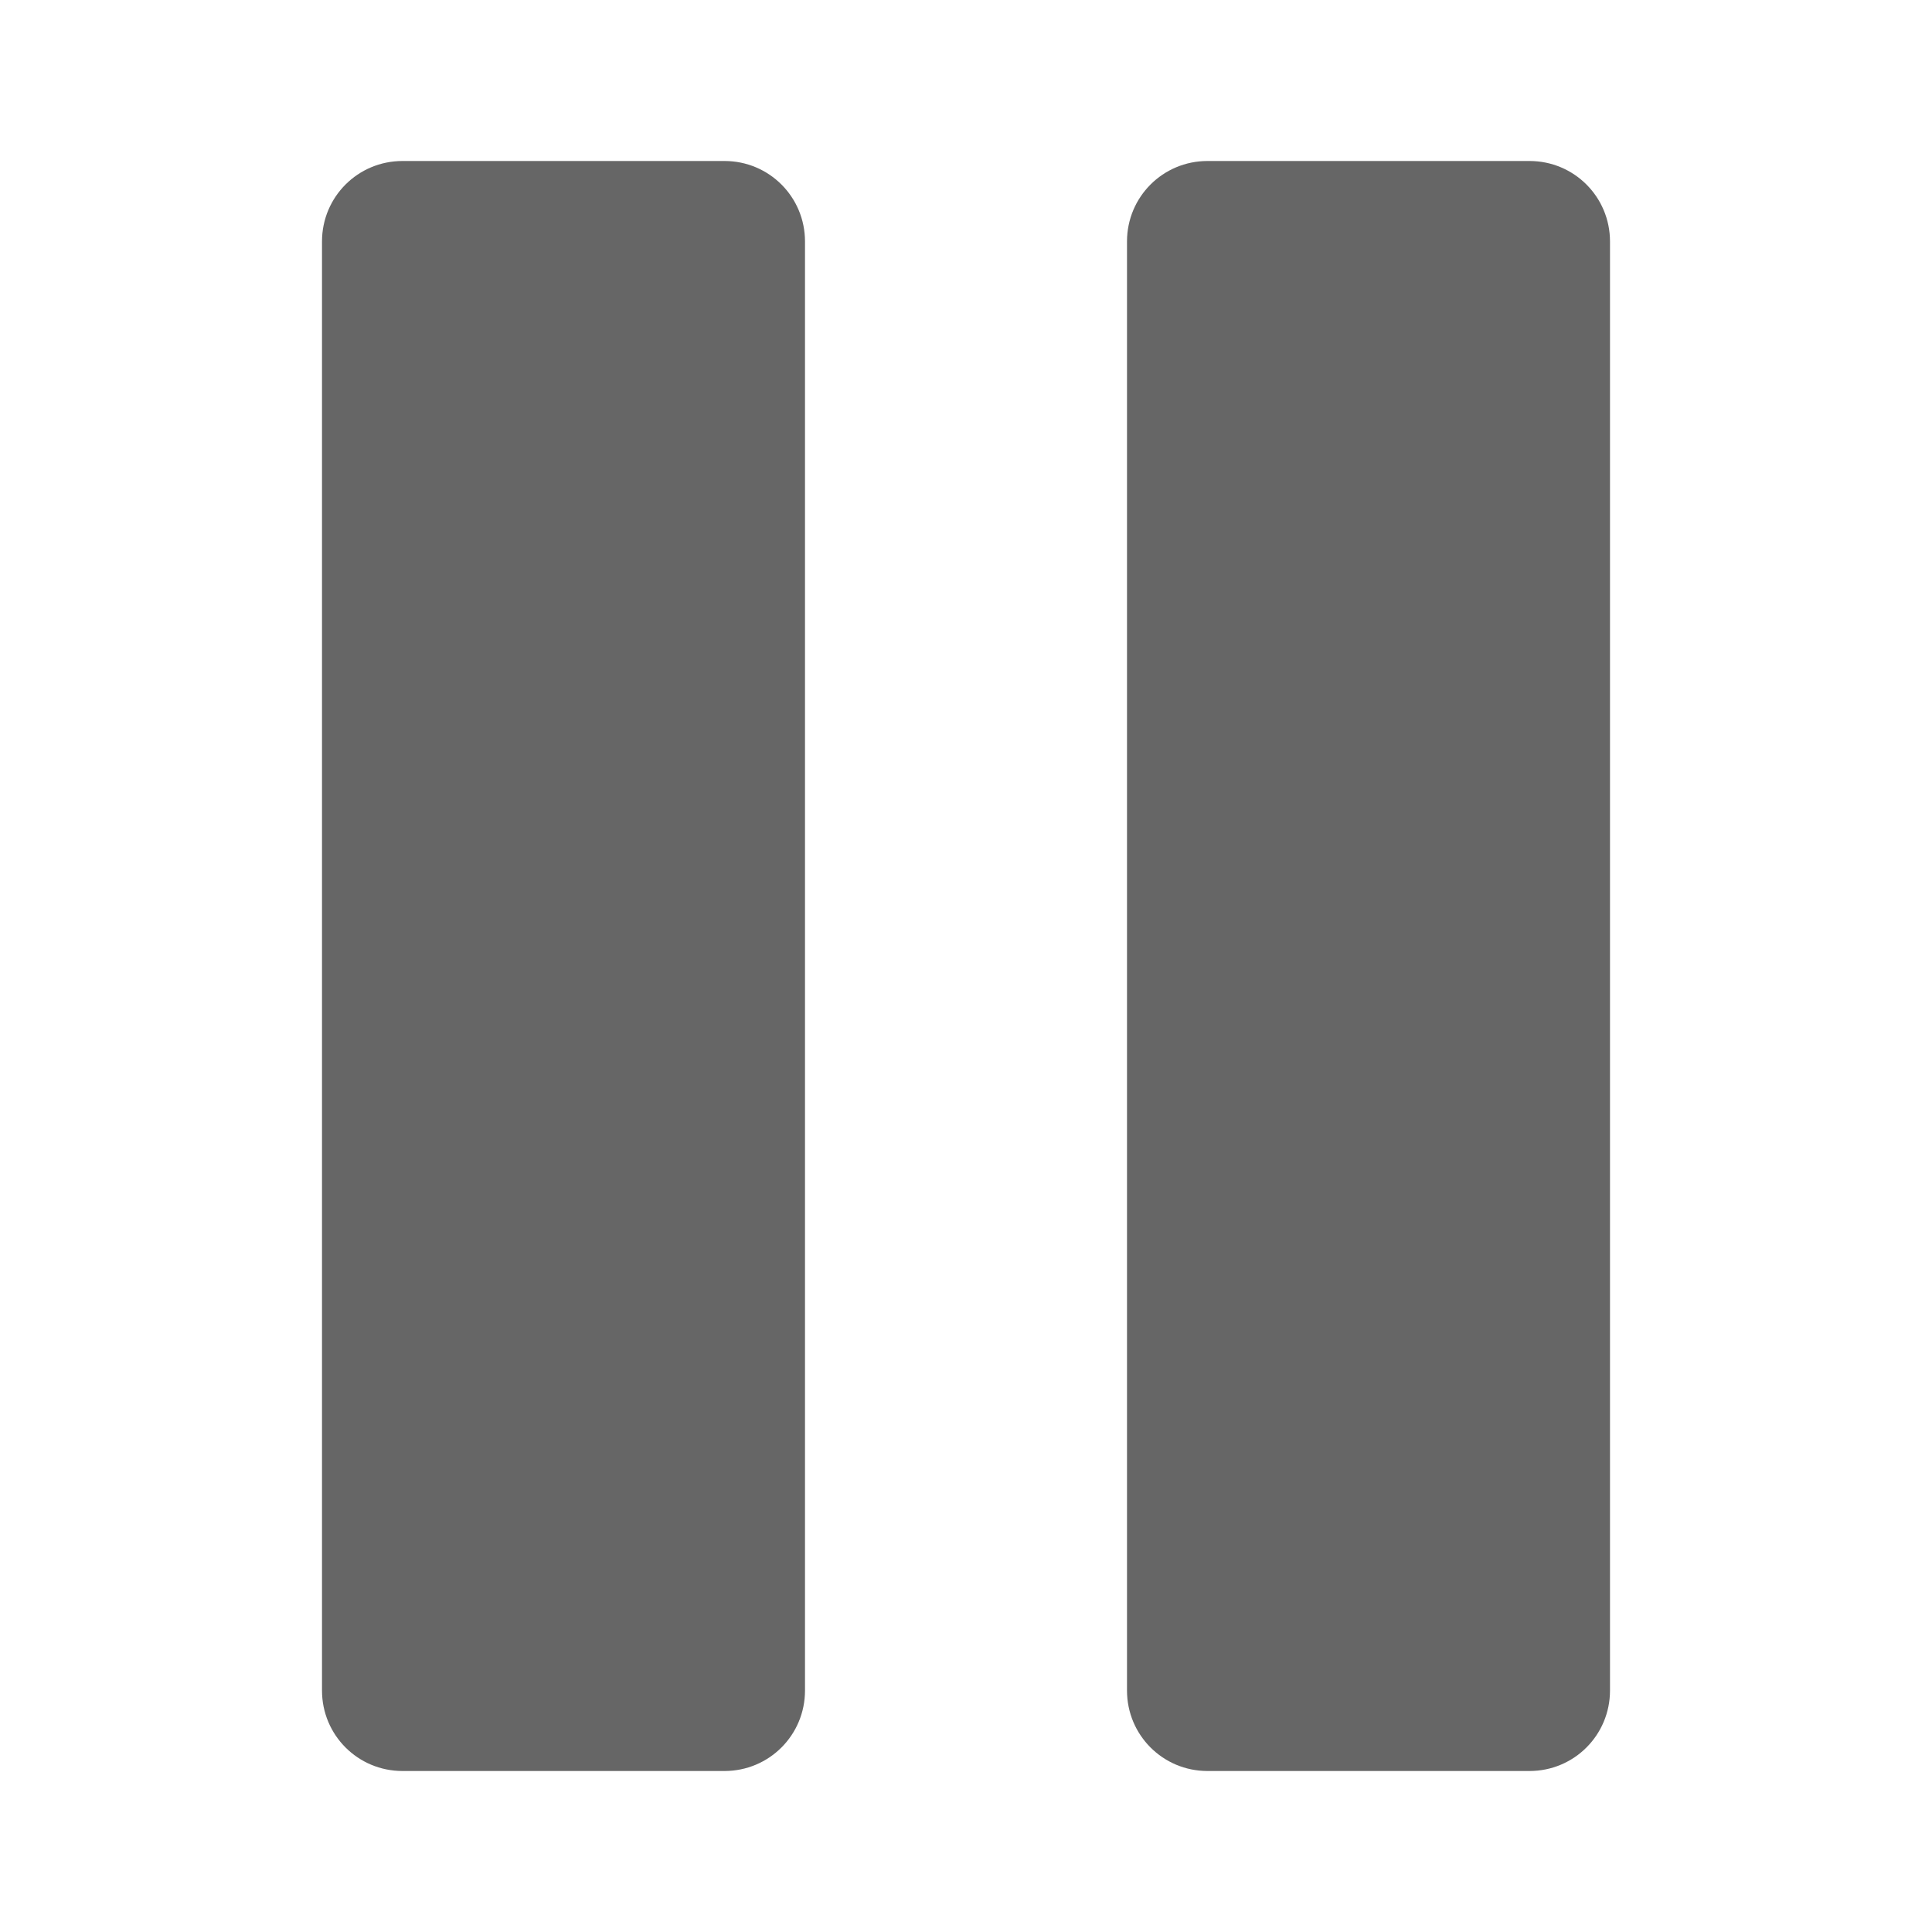
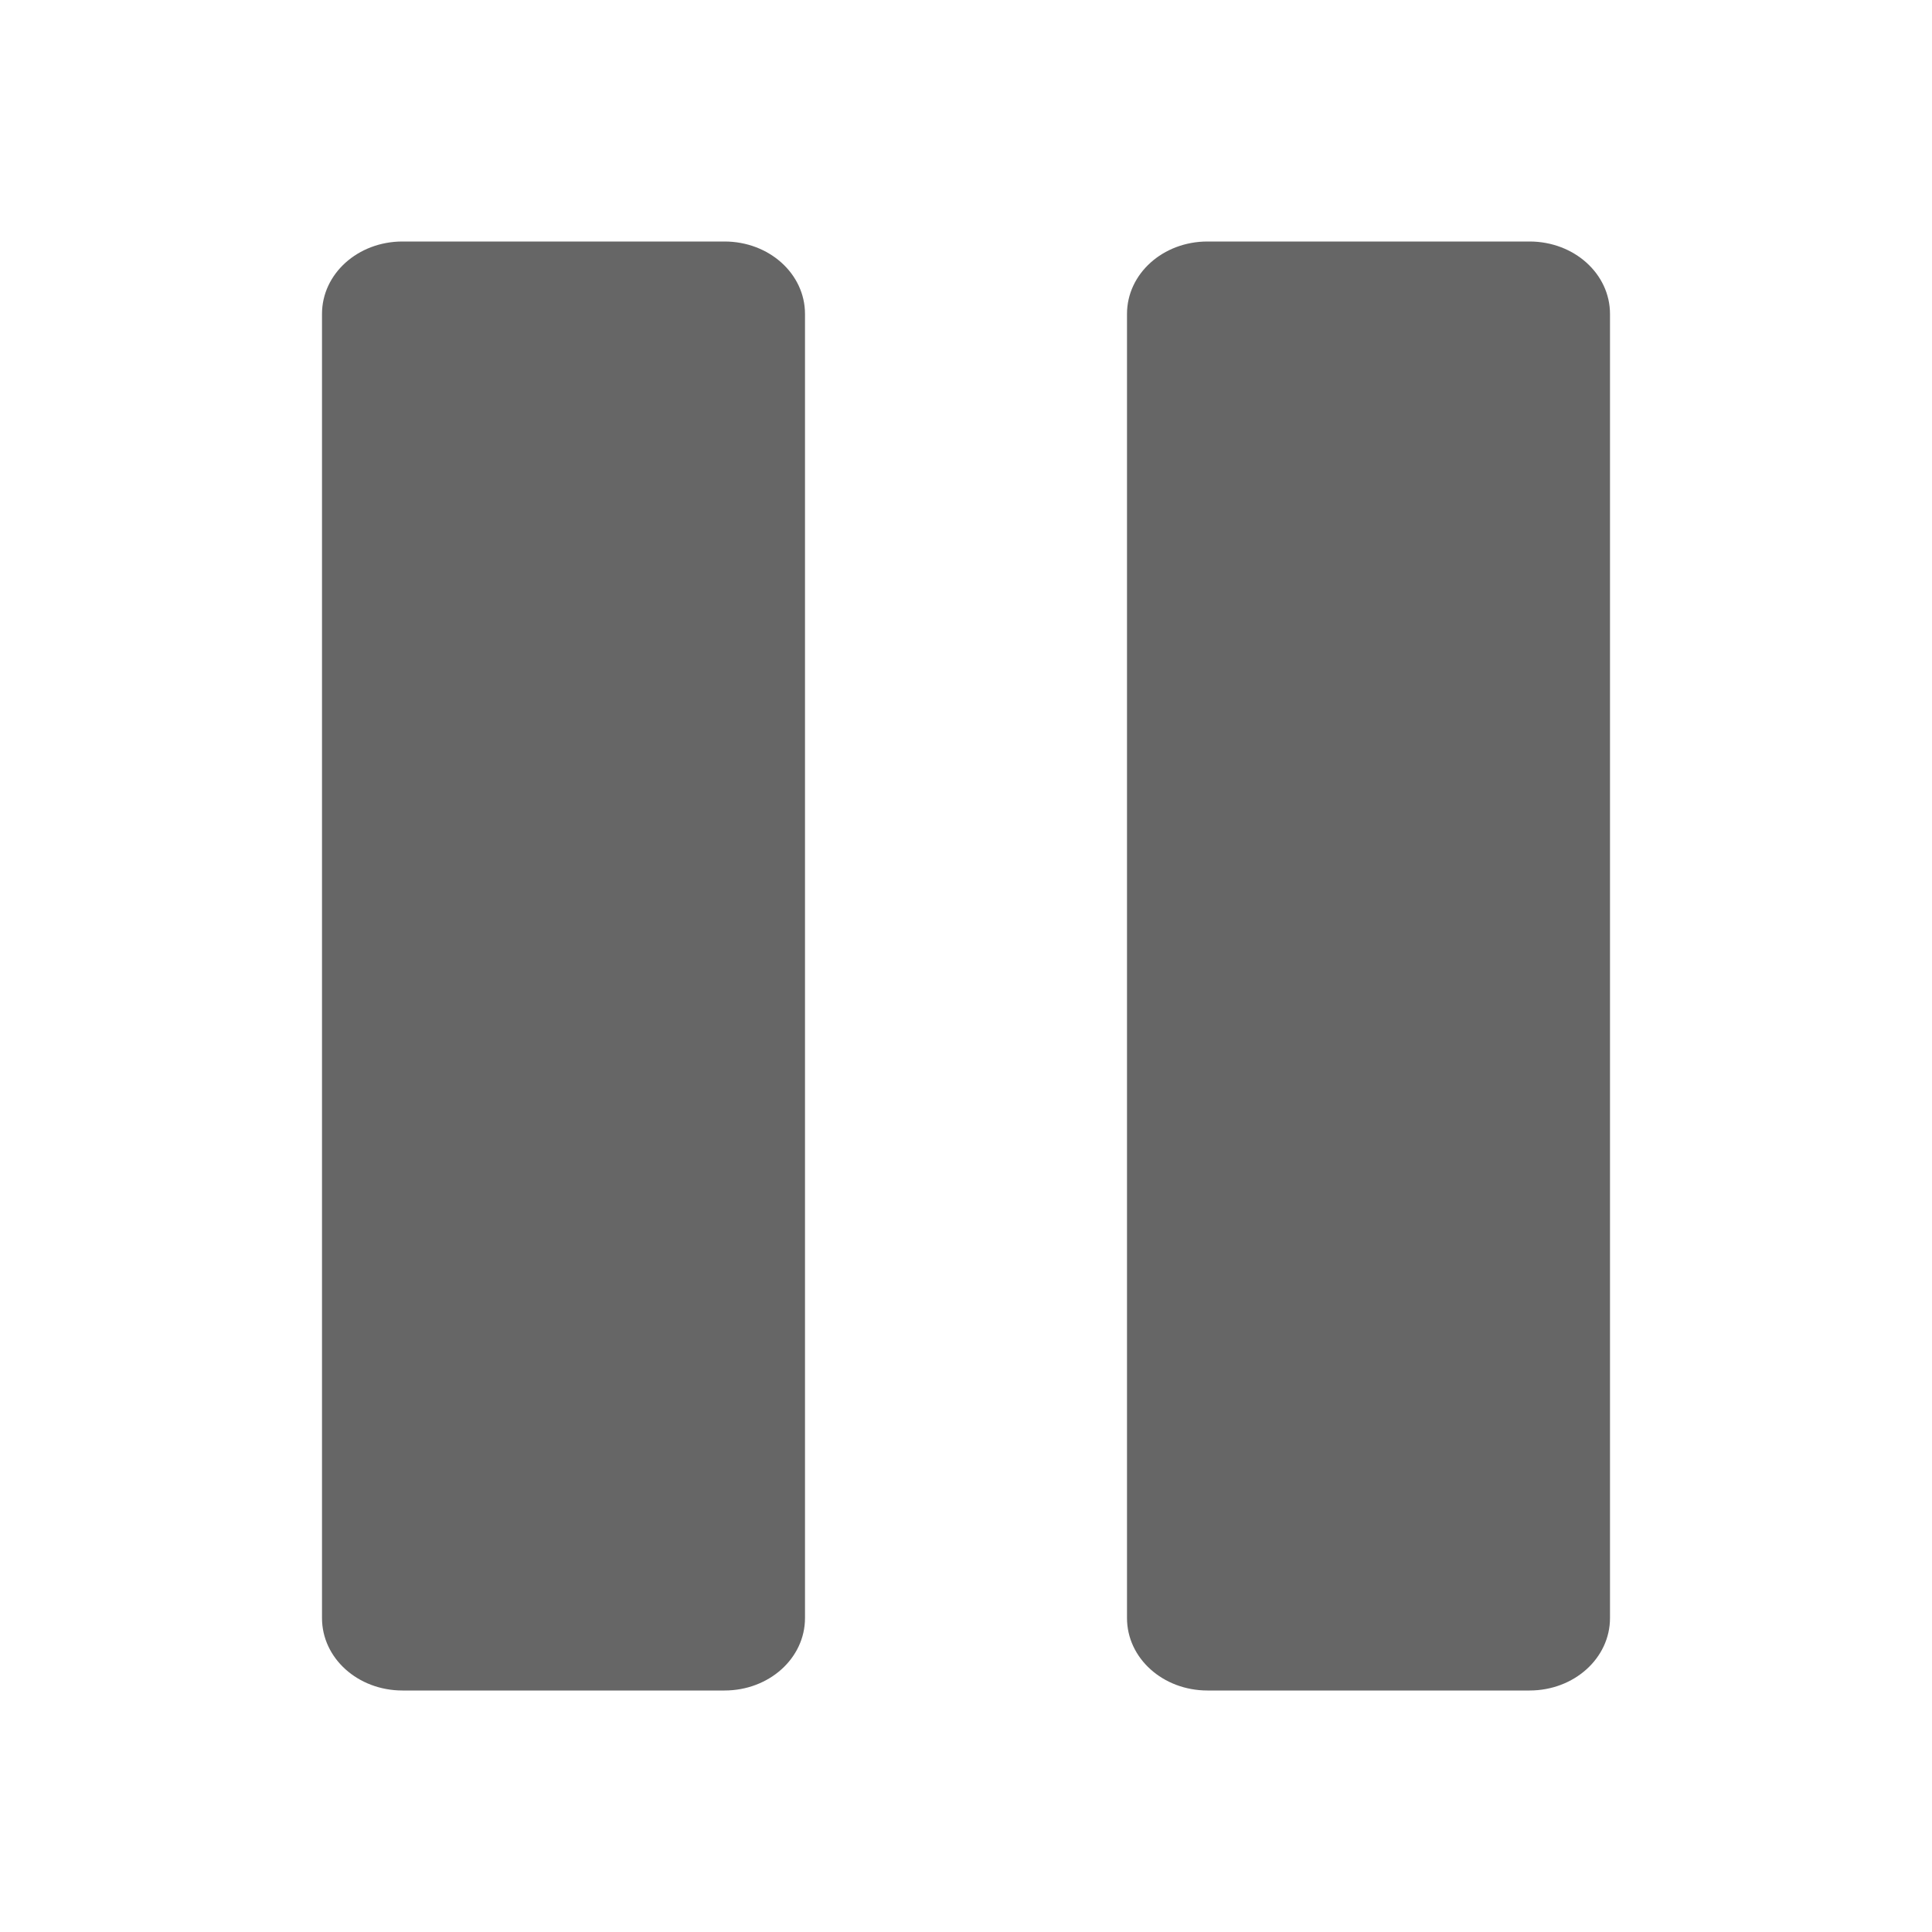
<svg xmlns="http://www.w3.org/2000/svg" height="24" width="24" version="1.1" id="svg6">
  <defs id="defs10" />
-   <path id="rect839" style="fill:#666666;stroke-width:4;stroke-linecap:round;stroke-linejoin:round;stop-color:#000000;fill-opacity:1" d="M 5,2 C 4.446,2 4,2.446 4,3 v 18 c 0,0.554 0.446,1 1,1 h 4 c 0.554,0 1,-0.446 1,-1 V 3 C 10,2.446 9.554,2 9,2 Z m 10,0 c -0.554,0 -1,0.446 -1,1 v 18 c 0,0.554 0.446,1 1,1 h 4 c 0.554,0 1,-0.446 1,-1 V 3 C 20,2.446 19.554,2 19,2 Z" />
+   <path id="rect839" style="fill:#666666;fill-opacity:1;stroke-width:4;stroke-linecap:round;stroke-linejoin:round;stop-color:#000000" d="M 5,3 C 4.446,3 4,3.401 4,3.9 V 20.1 C 4,20.599 4.446,21 5,21 h 4 c 0.554,0 1,-0.401 1,-0.9 V 3.9 C 10,3.401 9.554,3 9,3 Z m 10,0 c -0.554,0 -1,0.401 -1,0.9 v 16.2 c 0,0.499 0.446,0.9 1,0.9 h 4 c 0.554,0 1,-0.401 1,-0.9 V 3.9 C 20,3.401 19.554,3 19,3 Z" />
</svg>
